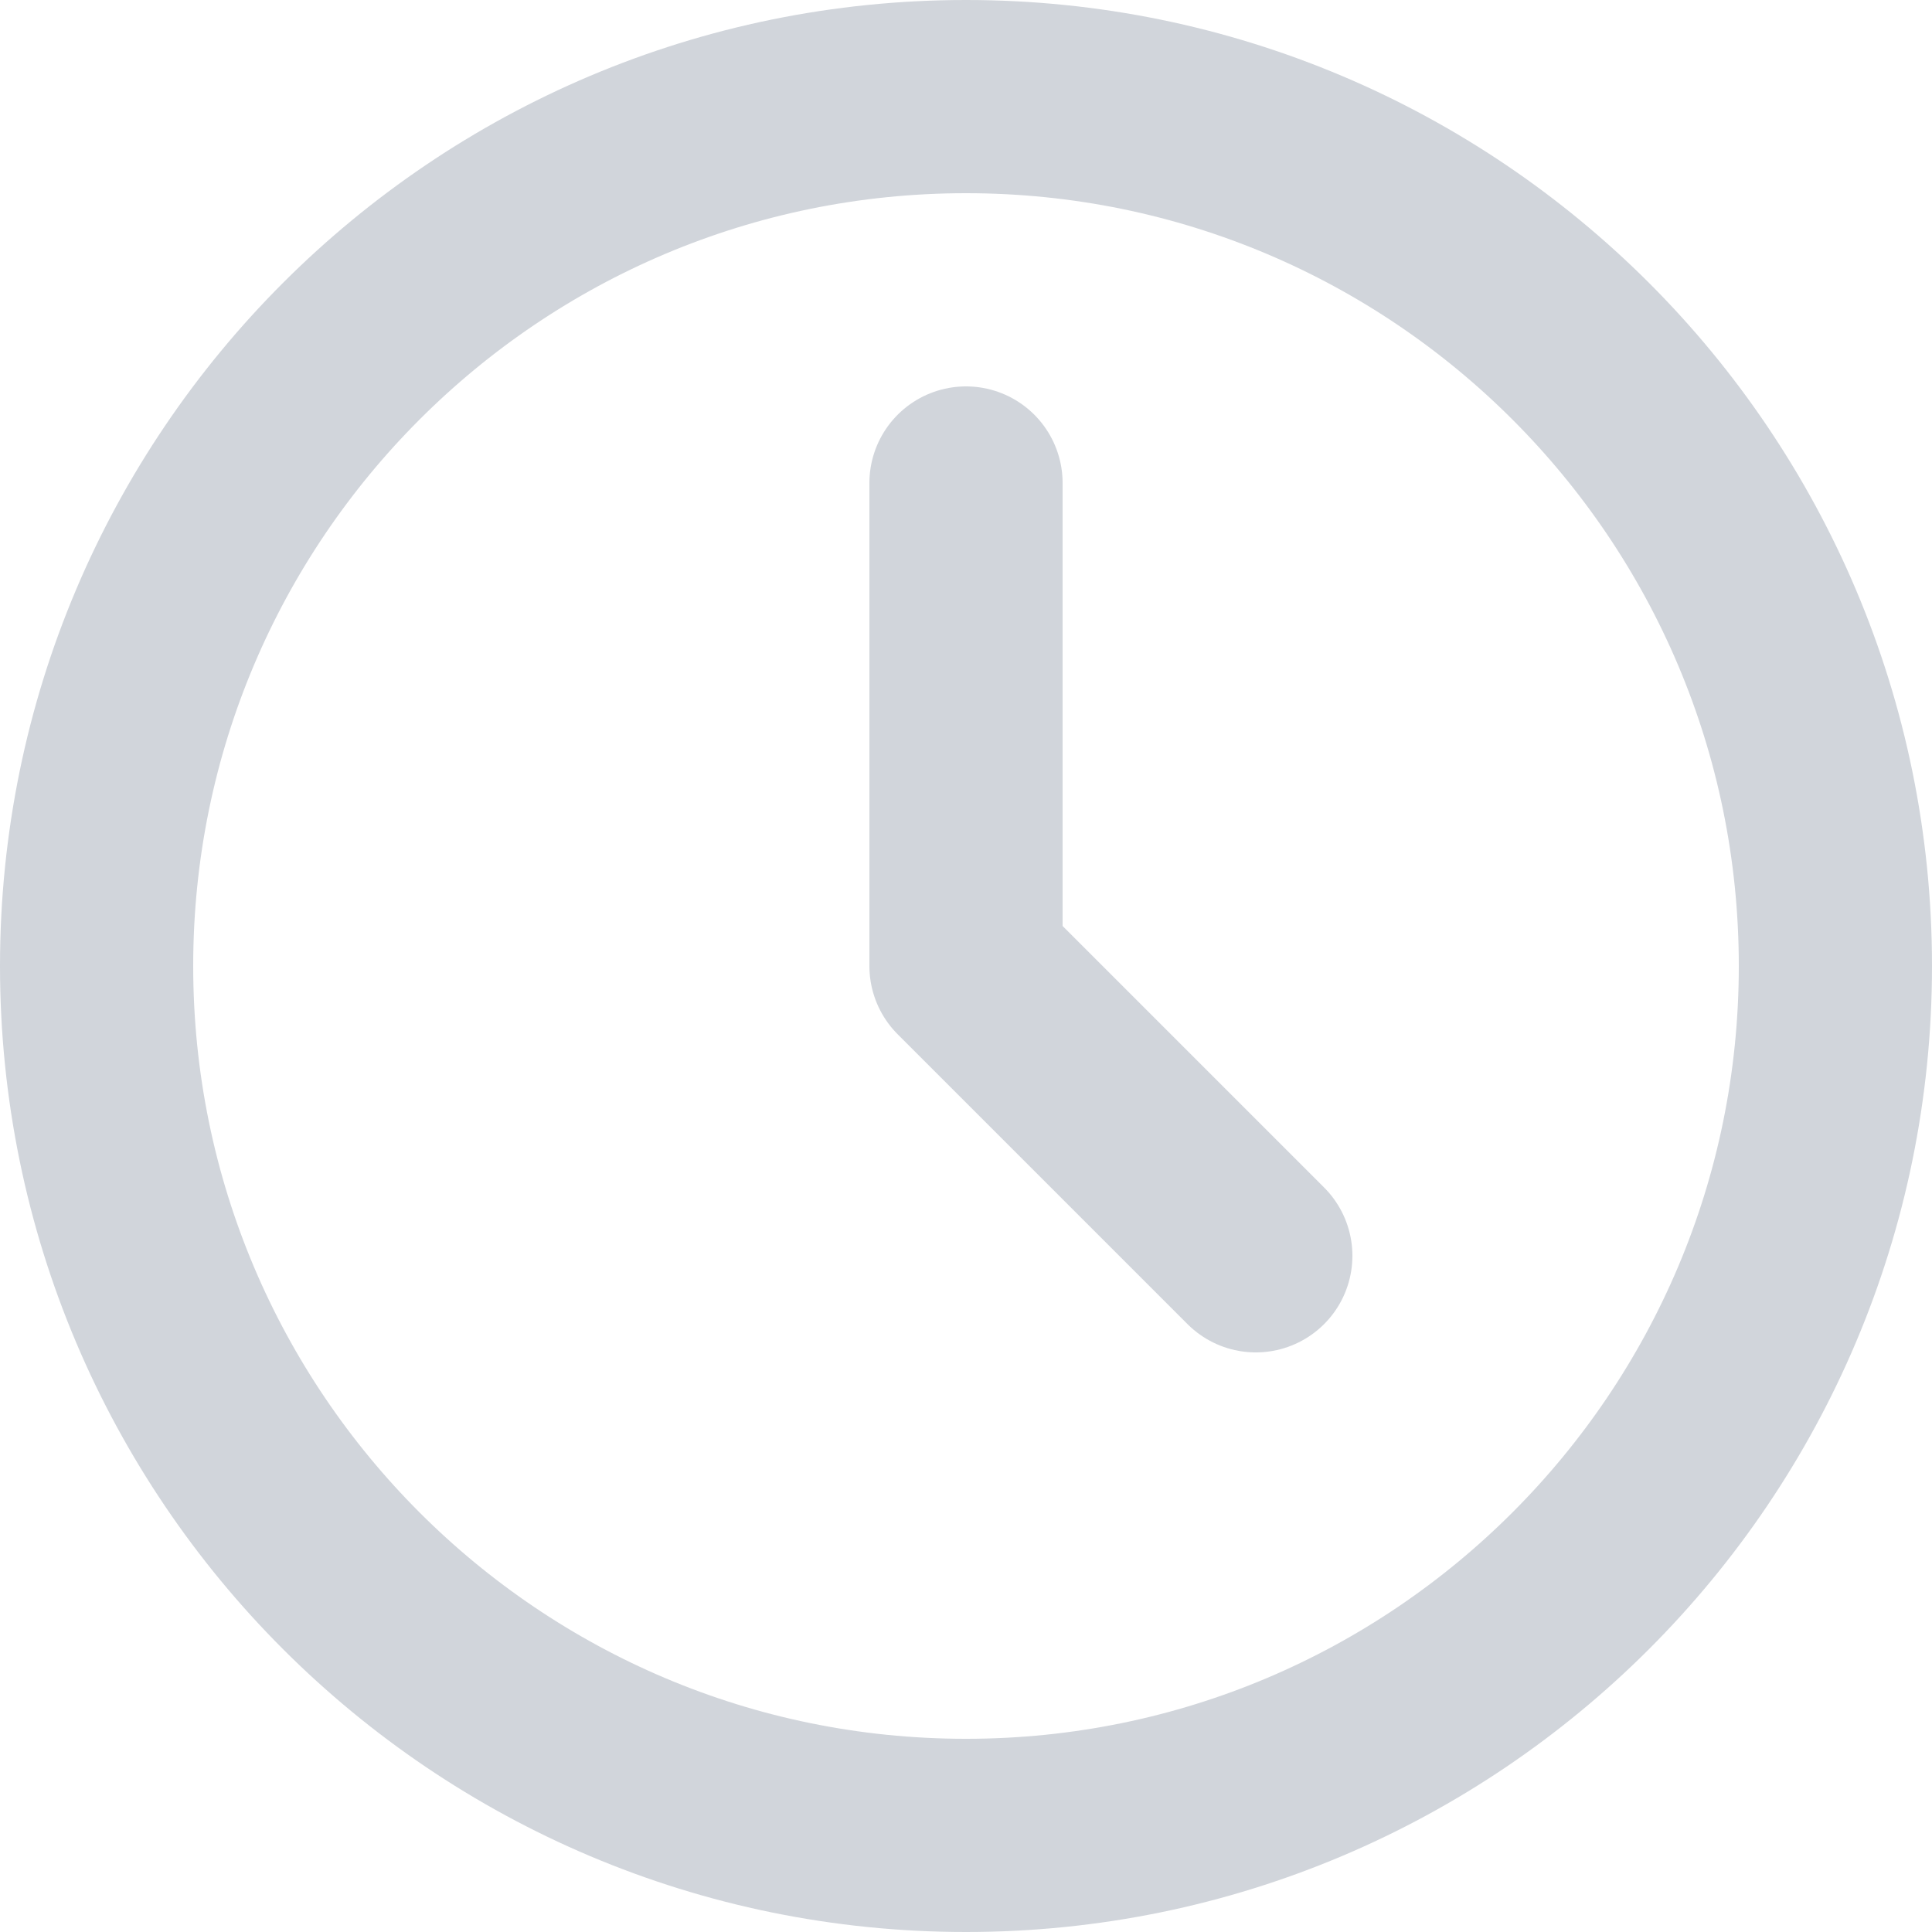
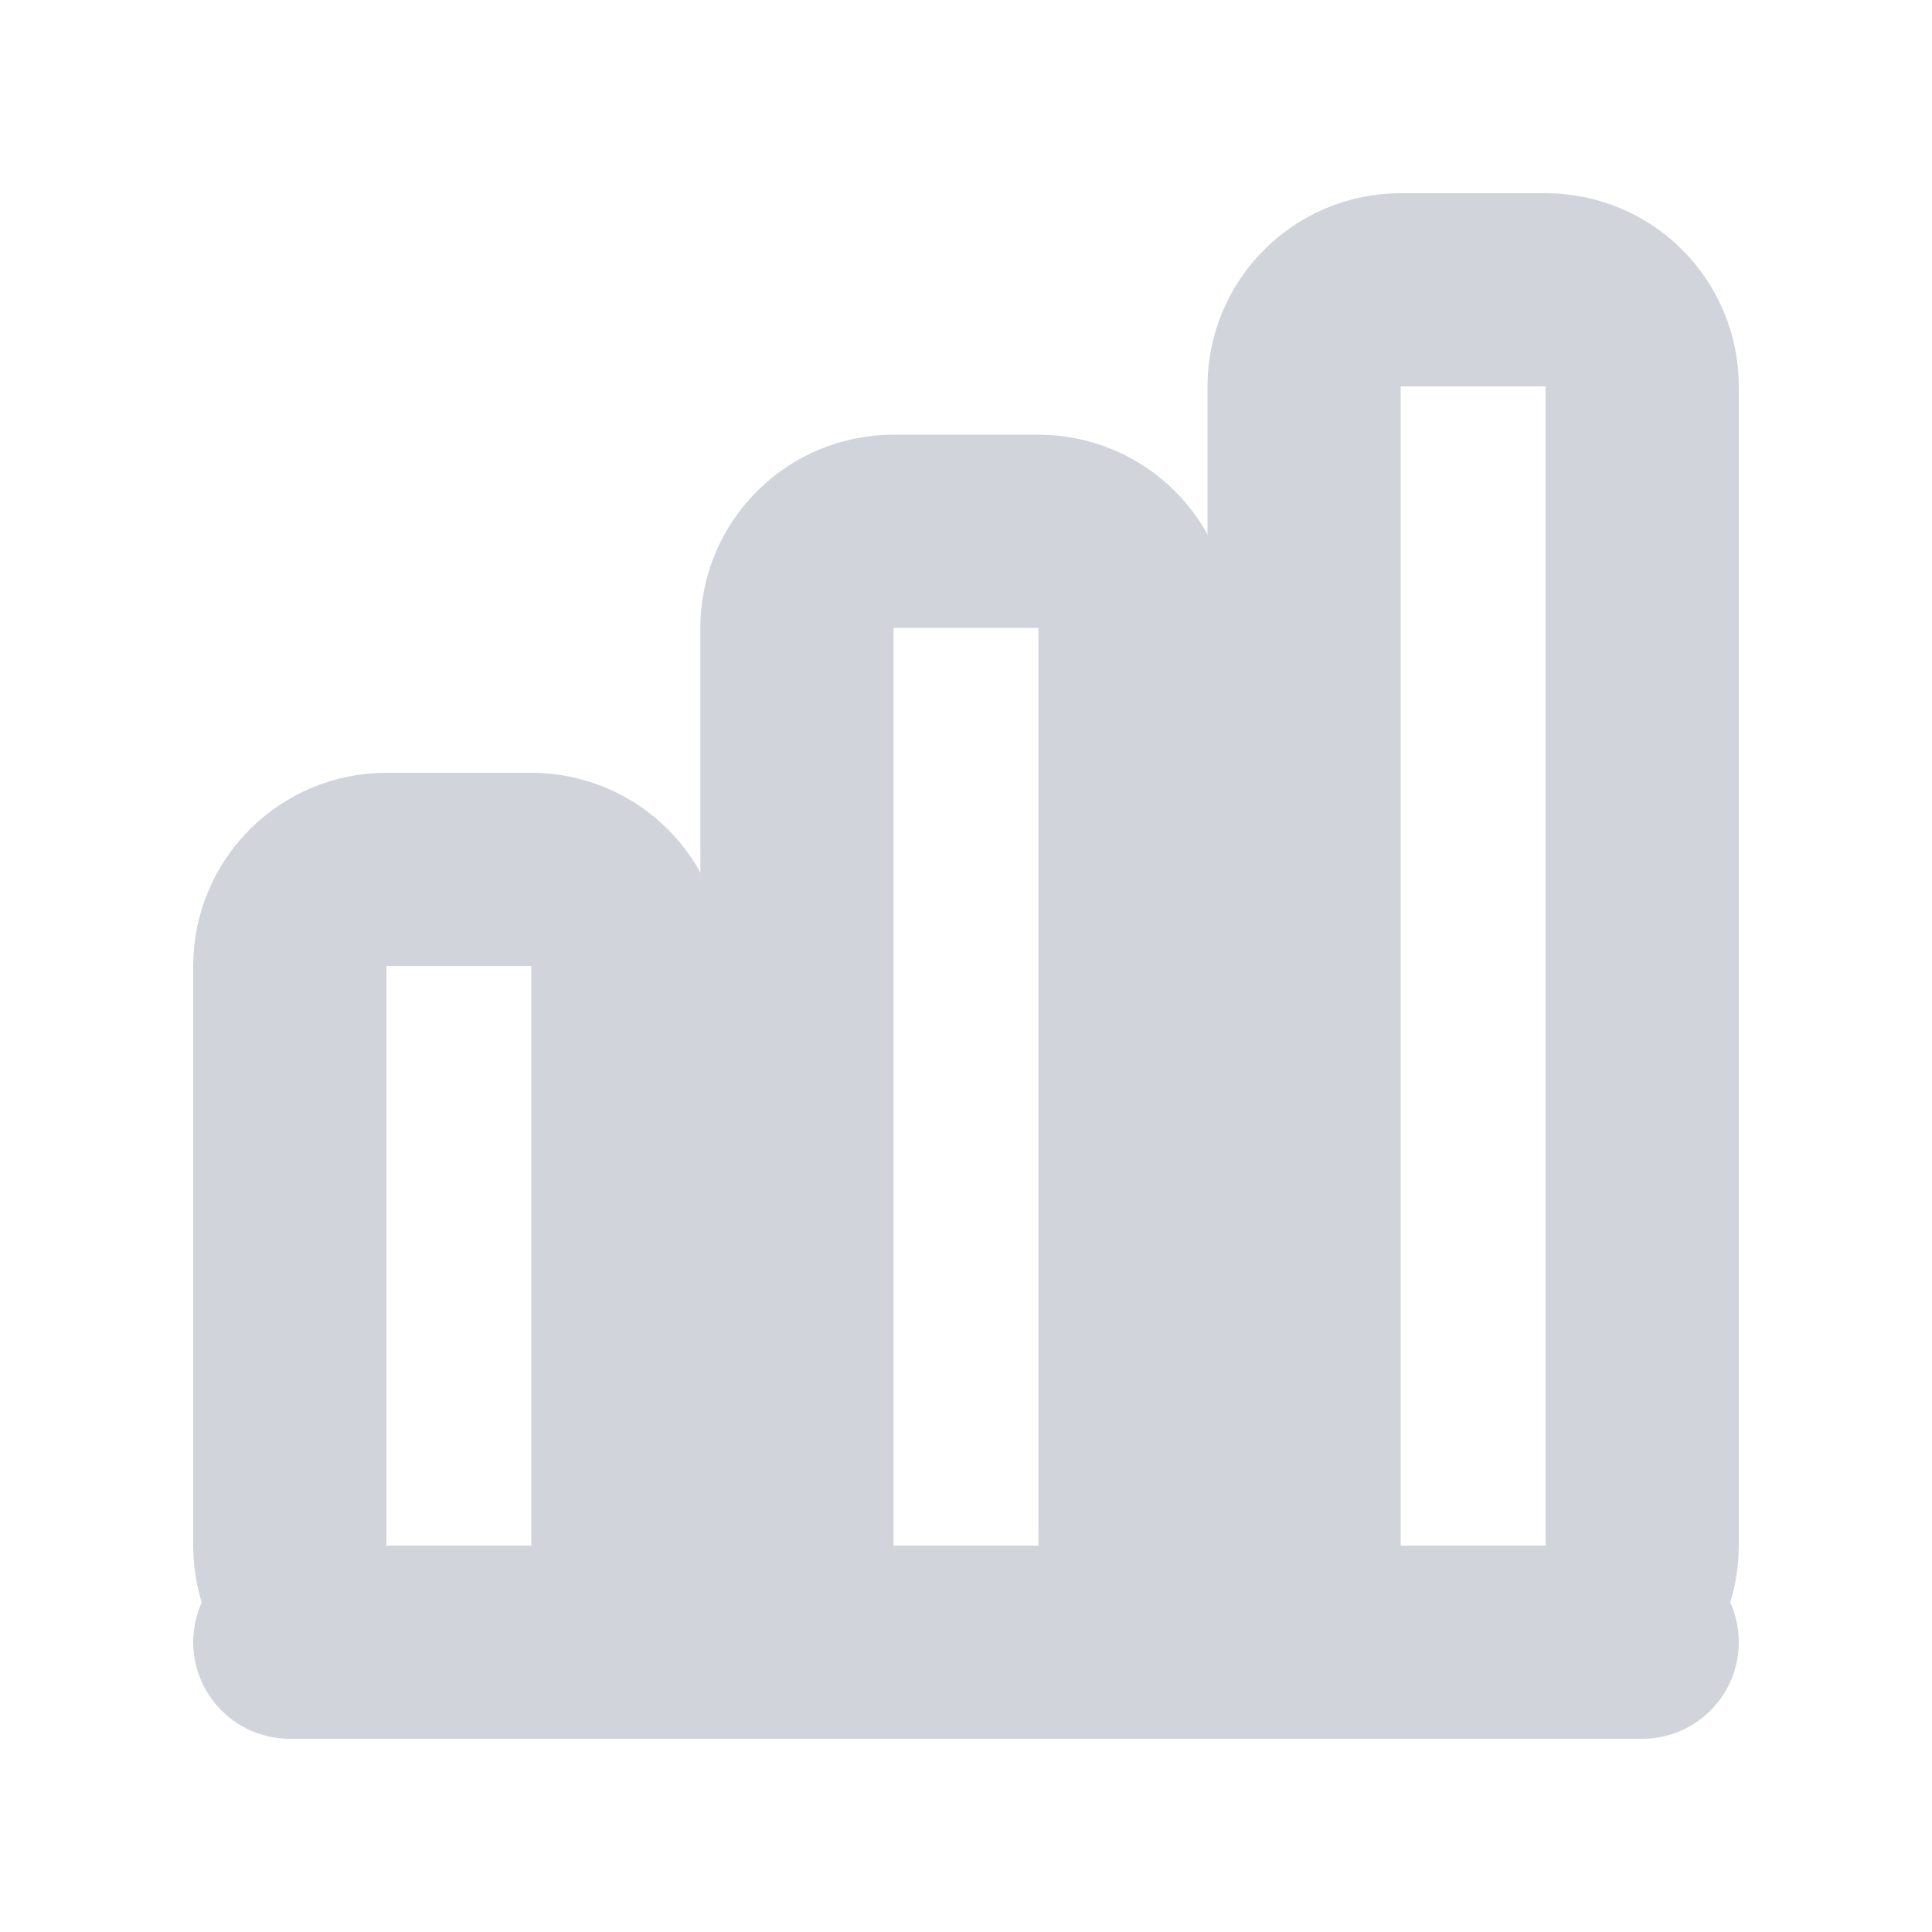
<svg xmlns="http://www.w3.org/2000/svg" width="20" height="20" viewBox="0 0 20 20" fill="none">
-   <circle cx="10" cy="10" r="9" stroke="#D1D5DB" stroke-width="2" />
-   <path d="M10 5V10L13 13" stroke="#D1D5DB" stroke-width="2" stroke-linecap="round" stroke-linejoin="round" />
+   <rect x="3" y="9" width="3.5" height="8" rx="1" stroke="#D1D5DB" stroke-width="2" />
+   <rect x="8.25" y="5.5" width="3.5" height="11.5" rx="1" stroke="#D1D5DB" stroke-width="2" />
+   <rect x="13.5" y="3" width="3.5" height="14" rx="1" stroke="#D1D5DB" stroke-width="2" />
+   <path d="M3 17H17" stroke="#D1D5DB" stroke-width="2" stroke-linecap="round" />
</svg>
